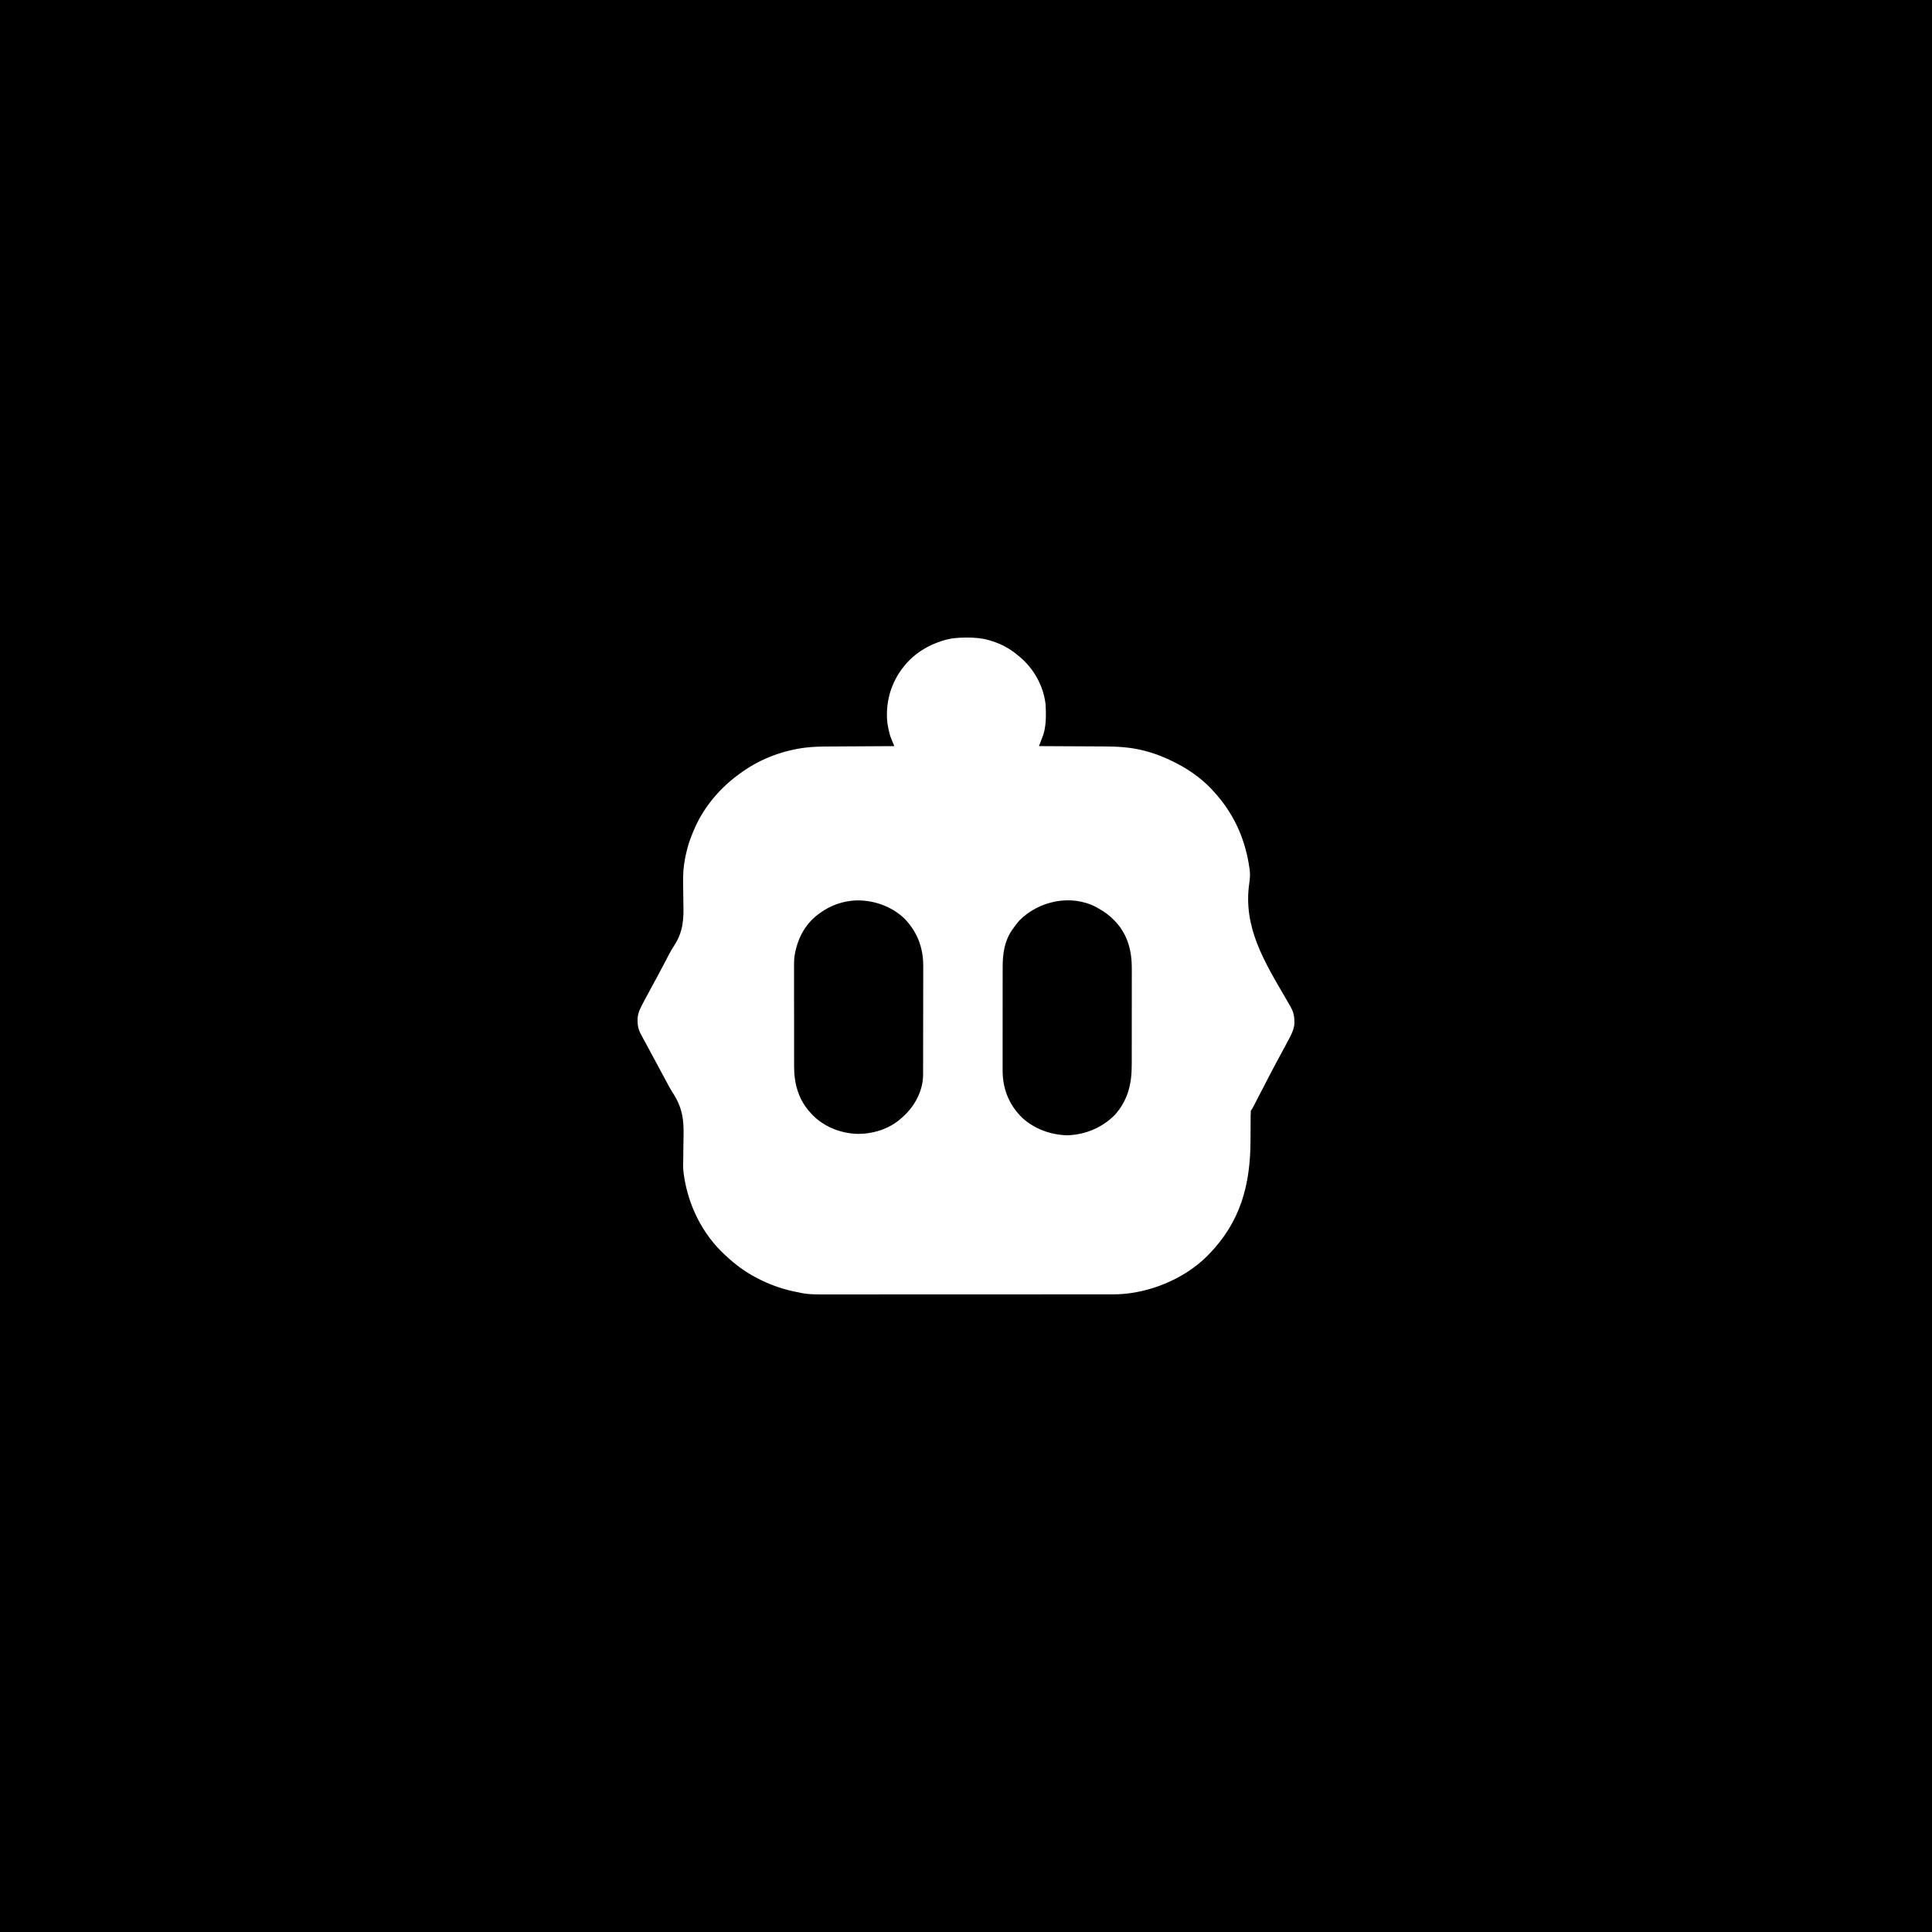
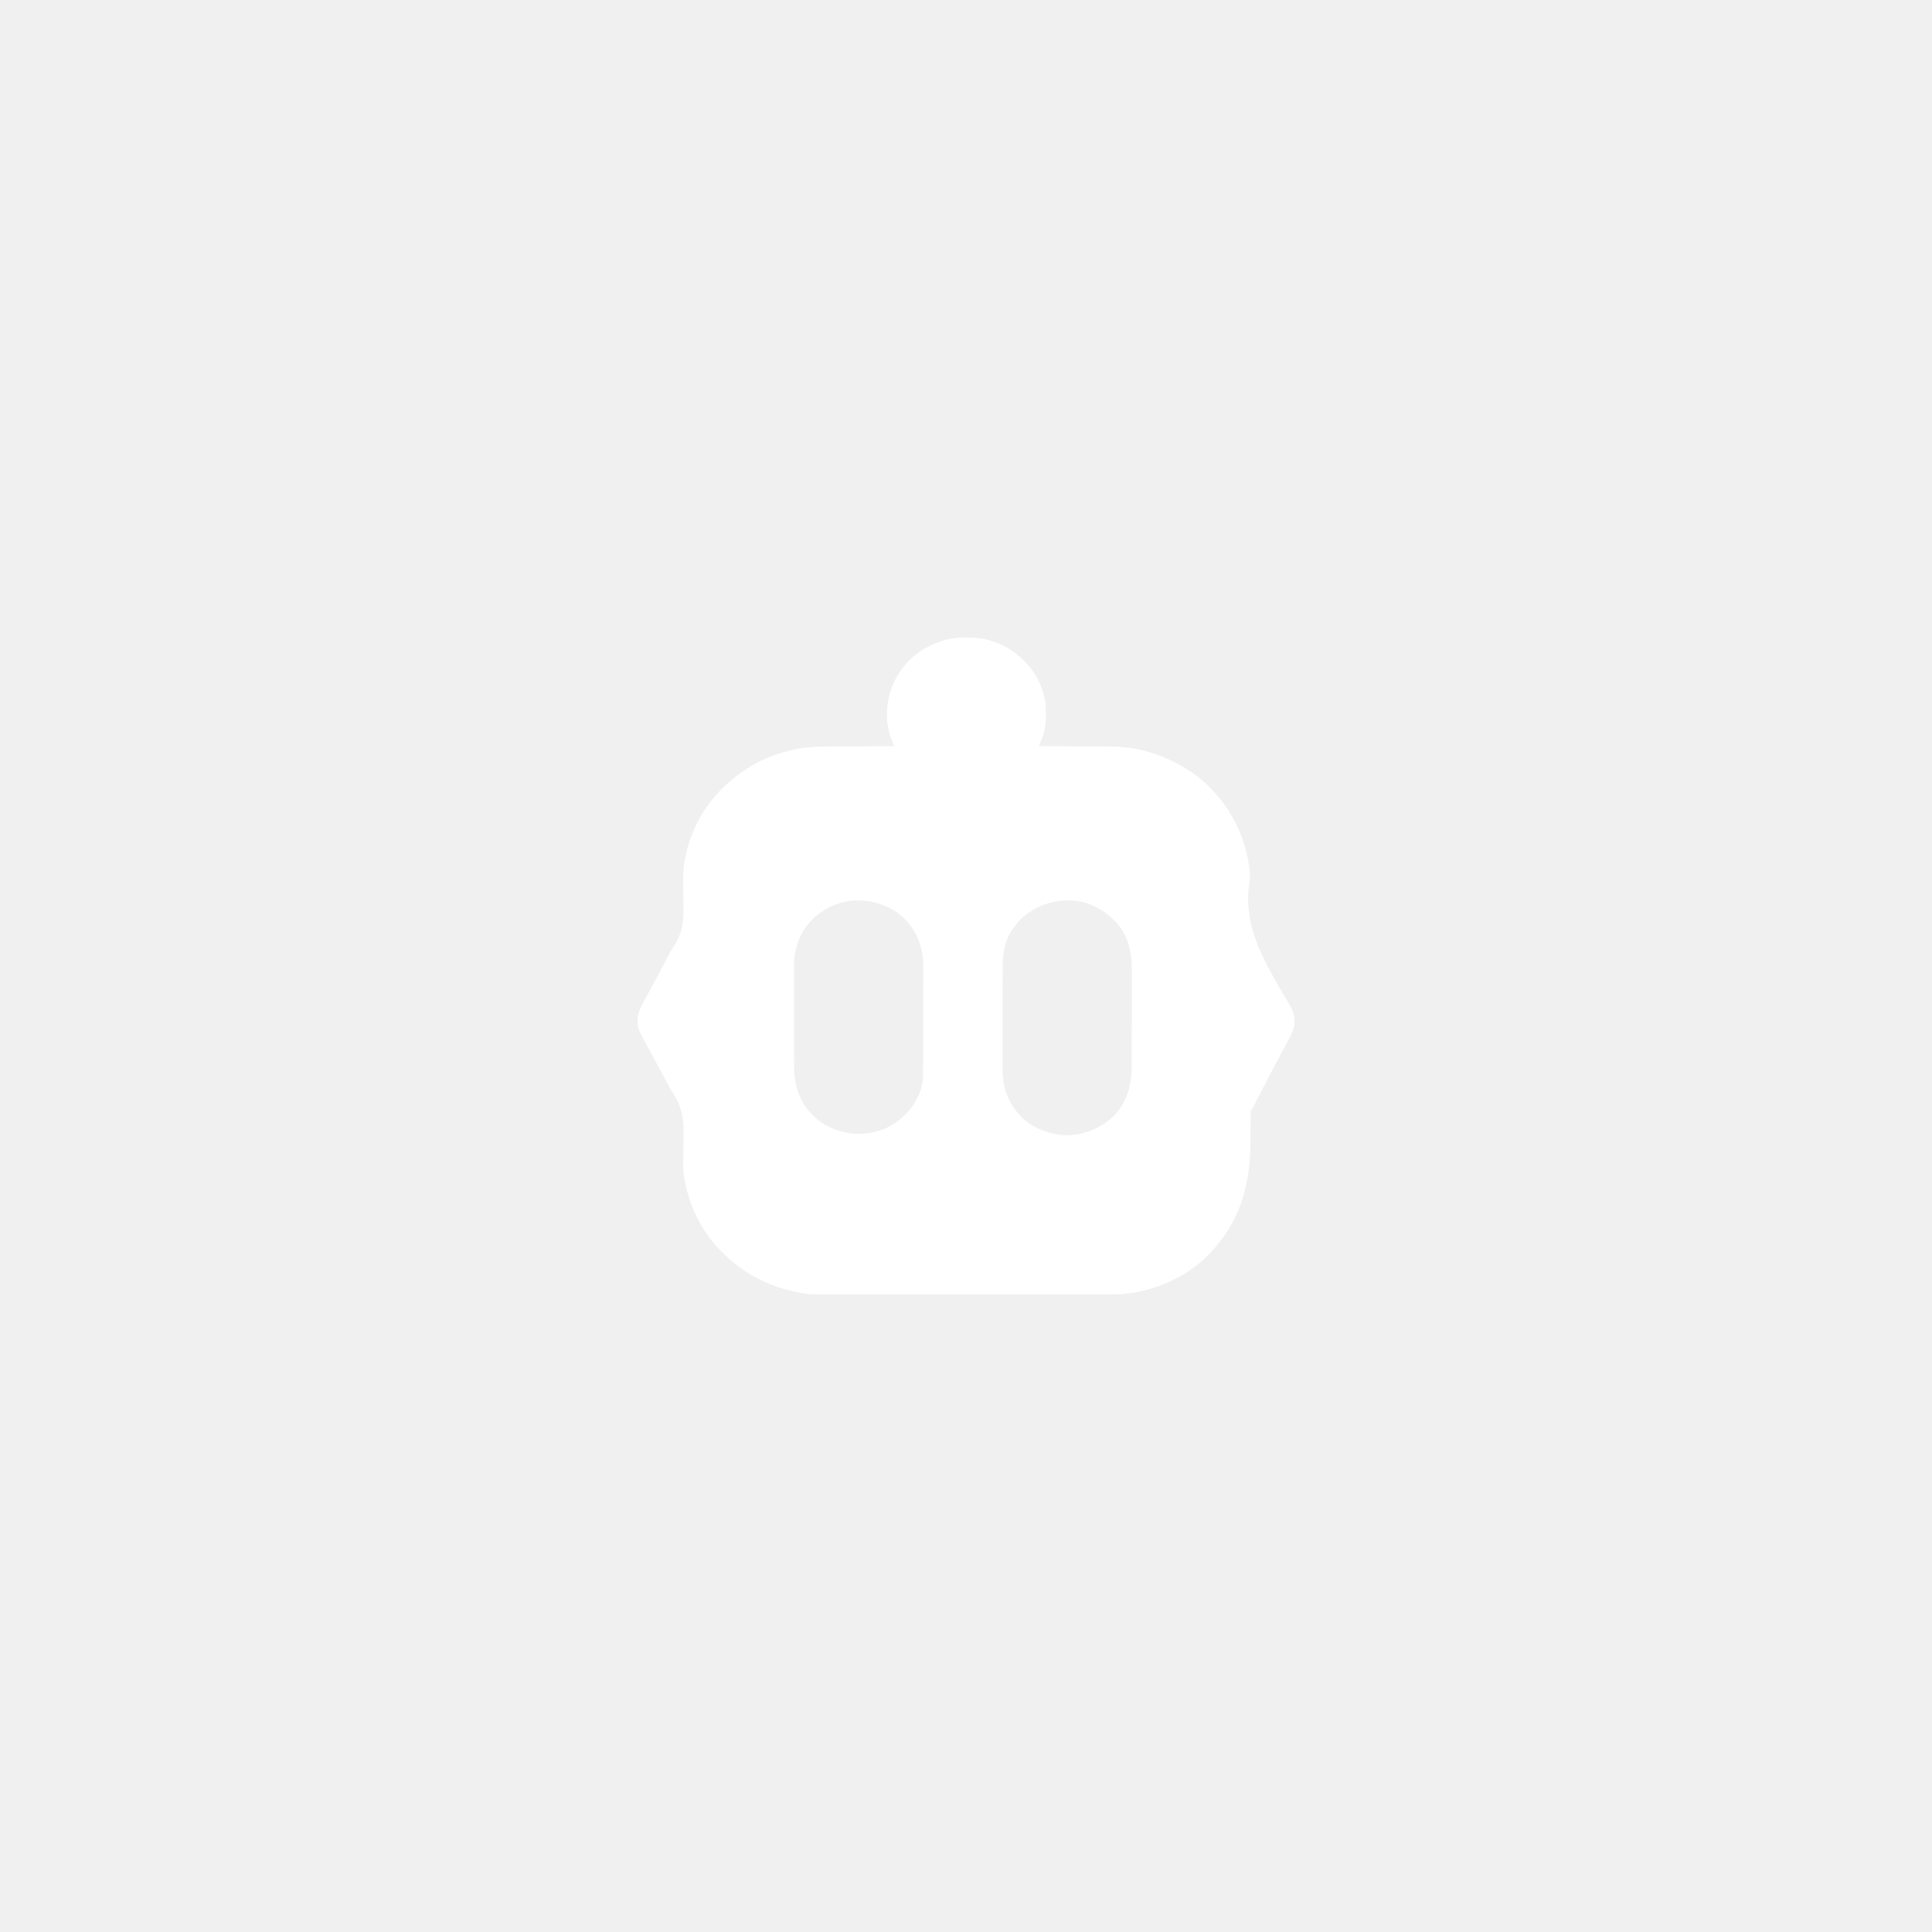
<svg xmlns="http://www.w3.org/2000/svg" width="100" height="100" viewBox="0 0 100 100" fill="none">
-   <rect width="100" height="100" fill="black" />
  <path d="M50.018 33C50.041 33 50.065 33 50.089 33C50.48 33.001 50.848 33.033 51.223 33.145C51.246 33.152 51.27 33.159 51.294 33.166C51.803 33.321 52.271 33.569 52.671 33.908C52.714 33.942 52.714 33.942 52.757 33.977C53.513 34.603 54.013 35.507 54.12 36.462C54.142 36.902 54.154 37.35 54.064 37.783C54.056 37.818 54.056 37.818 54.049 37.854C54.007 38.03 53.941 38.196 53.875 38.364C53.865 38.388 53.856 38.413 53.846 38.438C53.822 38.498 53.799 38.559 53.775 38.619C53.806 38.619 53.806 38.619 53.838 38.619C54.347 38.621 54.857 38.623 55.366 38.627C55.612 38.628 55.859 38.629 56.105 38.63C56.32 38.631 56.535 38.632 56.751 38.634C56.864 38.634 56.978 38.635 57.091 38.635C57.789 38.637 58.482 38.668 59.159 38.841C59.193 38.849 59.227 38.857 59.262 38.866C59.816 39.009 60.341 39.219 60.845 39.481C60.876 39.497 60.876 39.497 60.908 39.513C61.655 39.899 62.38 40.437 62.914 41.074C62.945 41.109 62.976 41.145 63.007 41.181C63.945 42.27 64.482 43.557 64.673 44.955C64.677 44.984 64.681 45.013 64.686 45.043C64.713 45.275 64.695 45.485 64.662 45.716C64.331 48.003 65.457 49.797 66.577 51.723C66.599 51.762 66.622 51.801 66.644 51.84C66.686 51.91 66.727 51.981 66.769 52.052C66.923 52.316 66.994 52.535 66.997 52.842C66.998 52.884 66.999 52.926 67 52.97C66.978 53.325 66.783 53.654 66.618 53.964C66.598 54.001 66.579 54.038 66.558 54.076C66.471 54.242 66.383 54.407 66.292 54.571C66.097 54.924 65.909 55.281 65.723 55.639C65.71 55.664 65.697 55.689 65.683 55.715C65.588 55.899 65.493 56.083 65.398 56.267C65.301 56.453 65.205 56.639 65.109 56.824C65.071 56.898 65.032 56.972 64.994 57.046C64.971 57.091 64.948 57.136 64.924 57.18C64.904 57.219 64.884 57.259 64.863 57.299C64.811 57.395 64.811 57.395 64.742 57.494C64.736 57.58 64.733 57.662 64.733 57.748C64.733 57.774 64.733 57.799 64.732 57.826C64.732 57.882 64.732 57.938 64.732 57.995C64.732 58.084 64.731 58.174 64.73 58.264C64.728 58.52 64.727 58.775 64.727 59.031C64.718 61.322 64.216 63.258 62.535 64.958C62.514 64.98 62.493 65.002 62.471 65.024C61.299 66.194 59.481 66.948 57.797 66.993C57.652 66.995 57.506 66.995 57.36 66.995C57.294 66.995 57.227 66.995 57.161 66.995C56.981 66.996 56.801 66.996 56.621 66.995C56.426 66.995 56.231 66.996 56.036 66.996C55.655 66.997 55.274 66.997 54.893 66.996C54.583 66.996 54.273 66.996 53.963 66.996C53.919 66.996 53.875 66.997 53.829 66.997C53.739 66.997 53.649 66.997 53.559 66.997C52.956 66.997 52.353 66.997 51.75 66.997C51.727 66.997 51.703 66.997 51.679 66.997C51.488 66.997 51.297 66.997 51.106 66.997C50.361 66.996 49.616 66.997 48.871 66.997C48.033 66.998 47.194 66.999 46.355 66.998C45.912 66.998 45.468 66.998 45.025 66.999C44.648 66.999 44.27 66.999 43.893 66.999C43.701 66.999 43.508 66.999 43.316 66.999C41.817 67.003 41.817 67.003 41.117 66.849C41.087 66.843 41.057 66.836 41.026 66.83C40.382 66.689 39.765 66.457 39.186 66.153C39.151 66.134 39.151 66.134 39.115 66.116C38.555 65.82 38.058 65.451 37.6 65.025C37.581 65.008 37.563 64.992 37.545 64.975C36.337 63.868 35.61 62.36 35.392 60.779C35.389 60.758 35.386 60.737 35.383 60.716C35.347 60.446 35.359 60.176 35.366 59.904C35.37 59.715 35.37 59.524 35.372 59.334C35.373 59.169 35.376 59.004 35.38 58.839C35.405 57.947 35.312 57.301 34.808 56.542C34.705 56.383 34.617 56.218 34.53 56.051C34.497 55.991 34.465 55.931 34.432 55.871C34.284 55.598 34.138 55.325 33.992 55.051C33.832 54.752 33.671 54.453 33.508 54.154C33.446 54.04 33.385 53.926 33.323 53.812C33.31 53.788 33.297 53.764 33.283 53.739C33.249 53.675 33.215 53.611 33.181 53.547C33.154 53.496 33.154 53.496 33.127 53.445C33.035 53.248 33.002 53.072 33.002 52.856C33.001 52.813 33.001 52.77 33 52.725C33.018 52.39 33.186 52.1 33.342 51.807C33.362 51.77 33.382 51.732 33.402 51.694C33.52 51.47 33.641 51.248 33.762 51.026C33.96 50.666 34.153 50.302 34.345 49.939C34.395 49.843 34.446 49.748 34.497 49.652C34.532 49.586 34.566 49.52 34.6 49.453C34.687 49.286 34.777 49.123 34.881 48.965C35.364 48.232 35.396 47.581 35.371 46.727C35.364 46.47 35.363 46.214 35.361 45.957C35.359 45.865 35.358 45.773 35.357 45.681C35.352 45.255 35.376 44.843 35.461 44.424C35.469 44.383 35.477 44.342 35.485 44.3C35.505 44.201 35.528 44.103 35.554 44.005C35.567 43.954 35.567 43.954 35.58 43.902C35.673 43.556 35.799 43.226 35.944 42.898C35.955 42.873 35.966 42.849 35.977 42.824C36.461 41.73 37.301 40.752 38.289 40.045C38.309 40.031 38.328 40.017 38.348 40.003C39.272 39.327 40.386 38.887 41.531 38.718C41.568 38.713 41.605 38.707 41.643 38.702C42.124 38.639 42.603 38.64 43.088 38.638C43.181 38.638 43.273 38.637 43.366 38.636C43.583 38.635 43.801 38.633 44.019 38.632C44.267 38.631 44.515 38.629 44.763 38.628C45.272 38.624 45.781 38.621 46.291 38.619C46.276 38.585 46.262 38.551 46.247 38.516C46.228 38.471 46.209 38.425 46.19 38.38C46.181 38.358 46.171 38.336 46.162 38.313C46.093 38.148 46.04 37.986 46.004 37.812C45.999 37.787 45.993 37.762 45.987 37.736C45.95 37.555 45.918 37.377 45.911 37.192C45.91 37.155 45.909 37.118 45.907 37.081C45.887 35.974 46.286 34.972 47.076 34.166C47.541 33.708 48.101 33.387 48.729 33.182C48.772 33.168 48.772 33.168 48.817 33.154C49.214 33.031 49.602 32.999 50.018 33ZM42.462 47.244C42.43 47.267 42.397 47.29 42.364 47.314C41.628 47.863 41.245 48.663 41.117 49.533C41.097 49.744 41.099 49.956 41.1 50.169C41.1 50.229 41.1 50.289 41.1 50.349C41.099 50.511 41.099 50.673 41.1 50.834C41.1 51.004 41.1 51.175 41.1 51.345C41.1 51.631 41.1 51.916 41.101 52.202C41.102 52.531 41.102 52.86 41.102 53.189C41.102 53.507 41.102 53.826 41.102 54.144C41.102 54.279 41.102 54.413 41.102 54.548C41.102 54.707 41.102 54.866 41.103 55.025C41.103 55.082 41.103 55.14 41.103 55.198C41.101 56.101 41.334 56.948 41.98 57.627C42.005 57.655 42.031 57.683 42.058 57.712C42.645 58.314 43.483 58.651 44.335 58.688C45.17 58.707 46.017 58.442 46.636 57.892C46.685 57.849 46.685 57.849 46.736 57.805C47.33 57.272 47.749 56.504 47.778 55.713C47.779 55.666 47.779 55.62 47.779 55.573C47.779 55.547 47.779 55.522 47.779 55.495C47.779 55.409 47.779 55.322 47.779 55.236C47.779 55.174 47.78 55.112 47.78 55.05C47.78 54.882 47.781 54.714 47.781 54.546C47.781 54.441 47.781 54.335 47.781 54.23C47.782 53.9 47.782 53.57 47.782 53.24C47.782 52.861 47.783 52.481 47.784 52.101C47.785 51.807 47.785 51.513 47.785 51.219C47.785 51.043 47.785 50.868 47.786 50.693C47.786 50.527 47.786 50.362 47.786 50.197C47.786 50.136 47.786 50.076 47.787 50.016C47.792 49.057 47.48 48.217 46.785 47.516C46.116 46.903 45.238 46.589 44.317 46.604C43.642 46.632 43 46.854 42.462 47.244ZM52.769 47.638C52.645 47.776 52.536 47.922 52.43 48.073C52.411 48.099 52.393 48.125 52.374 48.151C51.979 48.74 51.897 49.395 51.898 50.077C51.898 50.14 51.898 50.203 51.898 50.267C51.897 50.437 51.897 50.607 51.897 50.777C51.898 50.92 51.897 51.062 51.897 51.205C51.897 51.542 51.897 51.879 51.897 52.216C51.898 52.562 51.897 52.908 51.896 53.254C51.895 53.553 51.895 53.851 51.895 54.15C51.895 54.328 51.895 54.505 51.895 54.683C51.894 54.85 51.894 55.018 51.895 55.185C51.895 55.246 51.895 55.307 51.895 55.368C51.889 56.325 52.205 57.168 52.913 57.859C53.551 58.44 54.371 58.736 55.243 58.763C56.182 58.734 57.05 58.365 57.7 57.711C58.375 56.961 58.58 56.104 58.578 55.13C58.578 55.07 58.579 55.01 58.579 54.951C58.579 54.79 58.579 54.63 58.579 54.469C58.579 54.335 58.579 54.2 58.58 54.066C58.58 53.748 58.58 53.43 58.58 53.112C58.58 52.785 58.58 52.459 58.581 52.132C58.581 51.851 58.581 51.569 58.581 51.288C58.581 51.12 58.581 50.952 58.582 50.785C58.582 50.627 58.582 50.469 58.582 50.311C58.582 50.254 58.582 50.196 58.582 50.139C58.586 49.244 58.38 48.392 57.741 47.708C57.726 47.692 57.712 47.676 57.696 47.66C57.442 47.392 57.171 47.192 56.844 47.012C56.812 46.993 56.779 46.974 56.745 46.955C55.44 46.265 53.771 46.629 52.769 47.638Z" fill="white" />
</svg>
